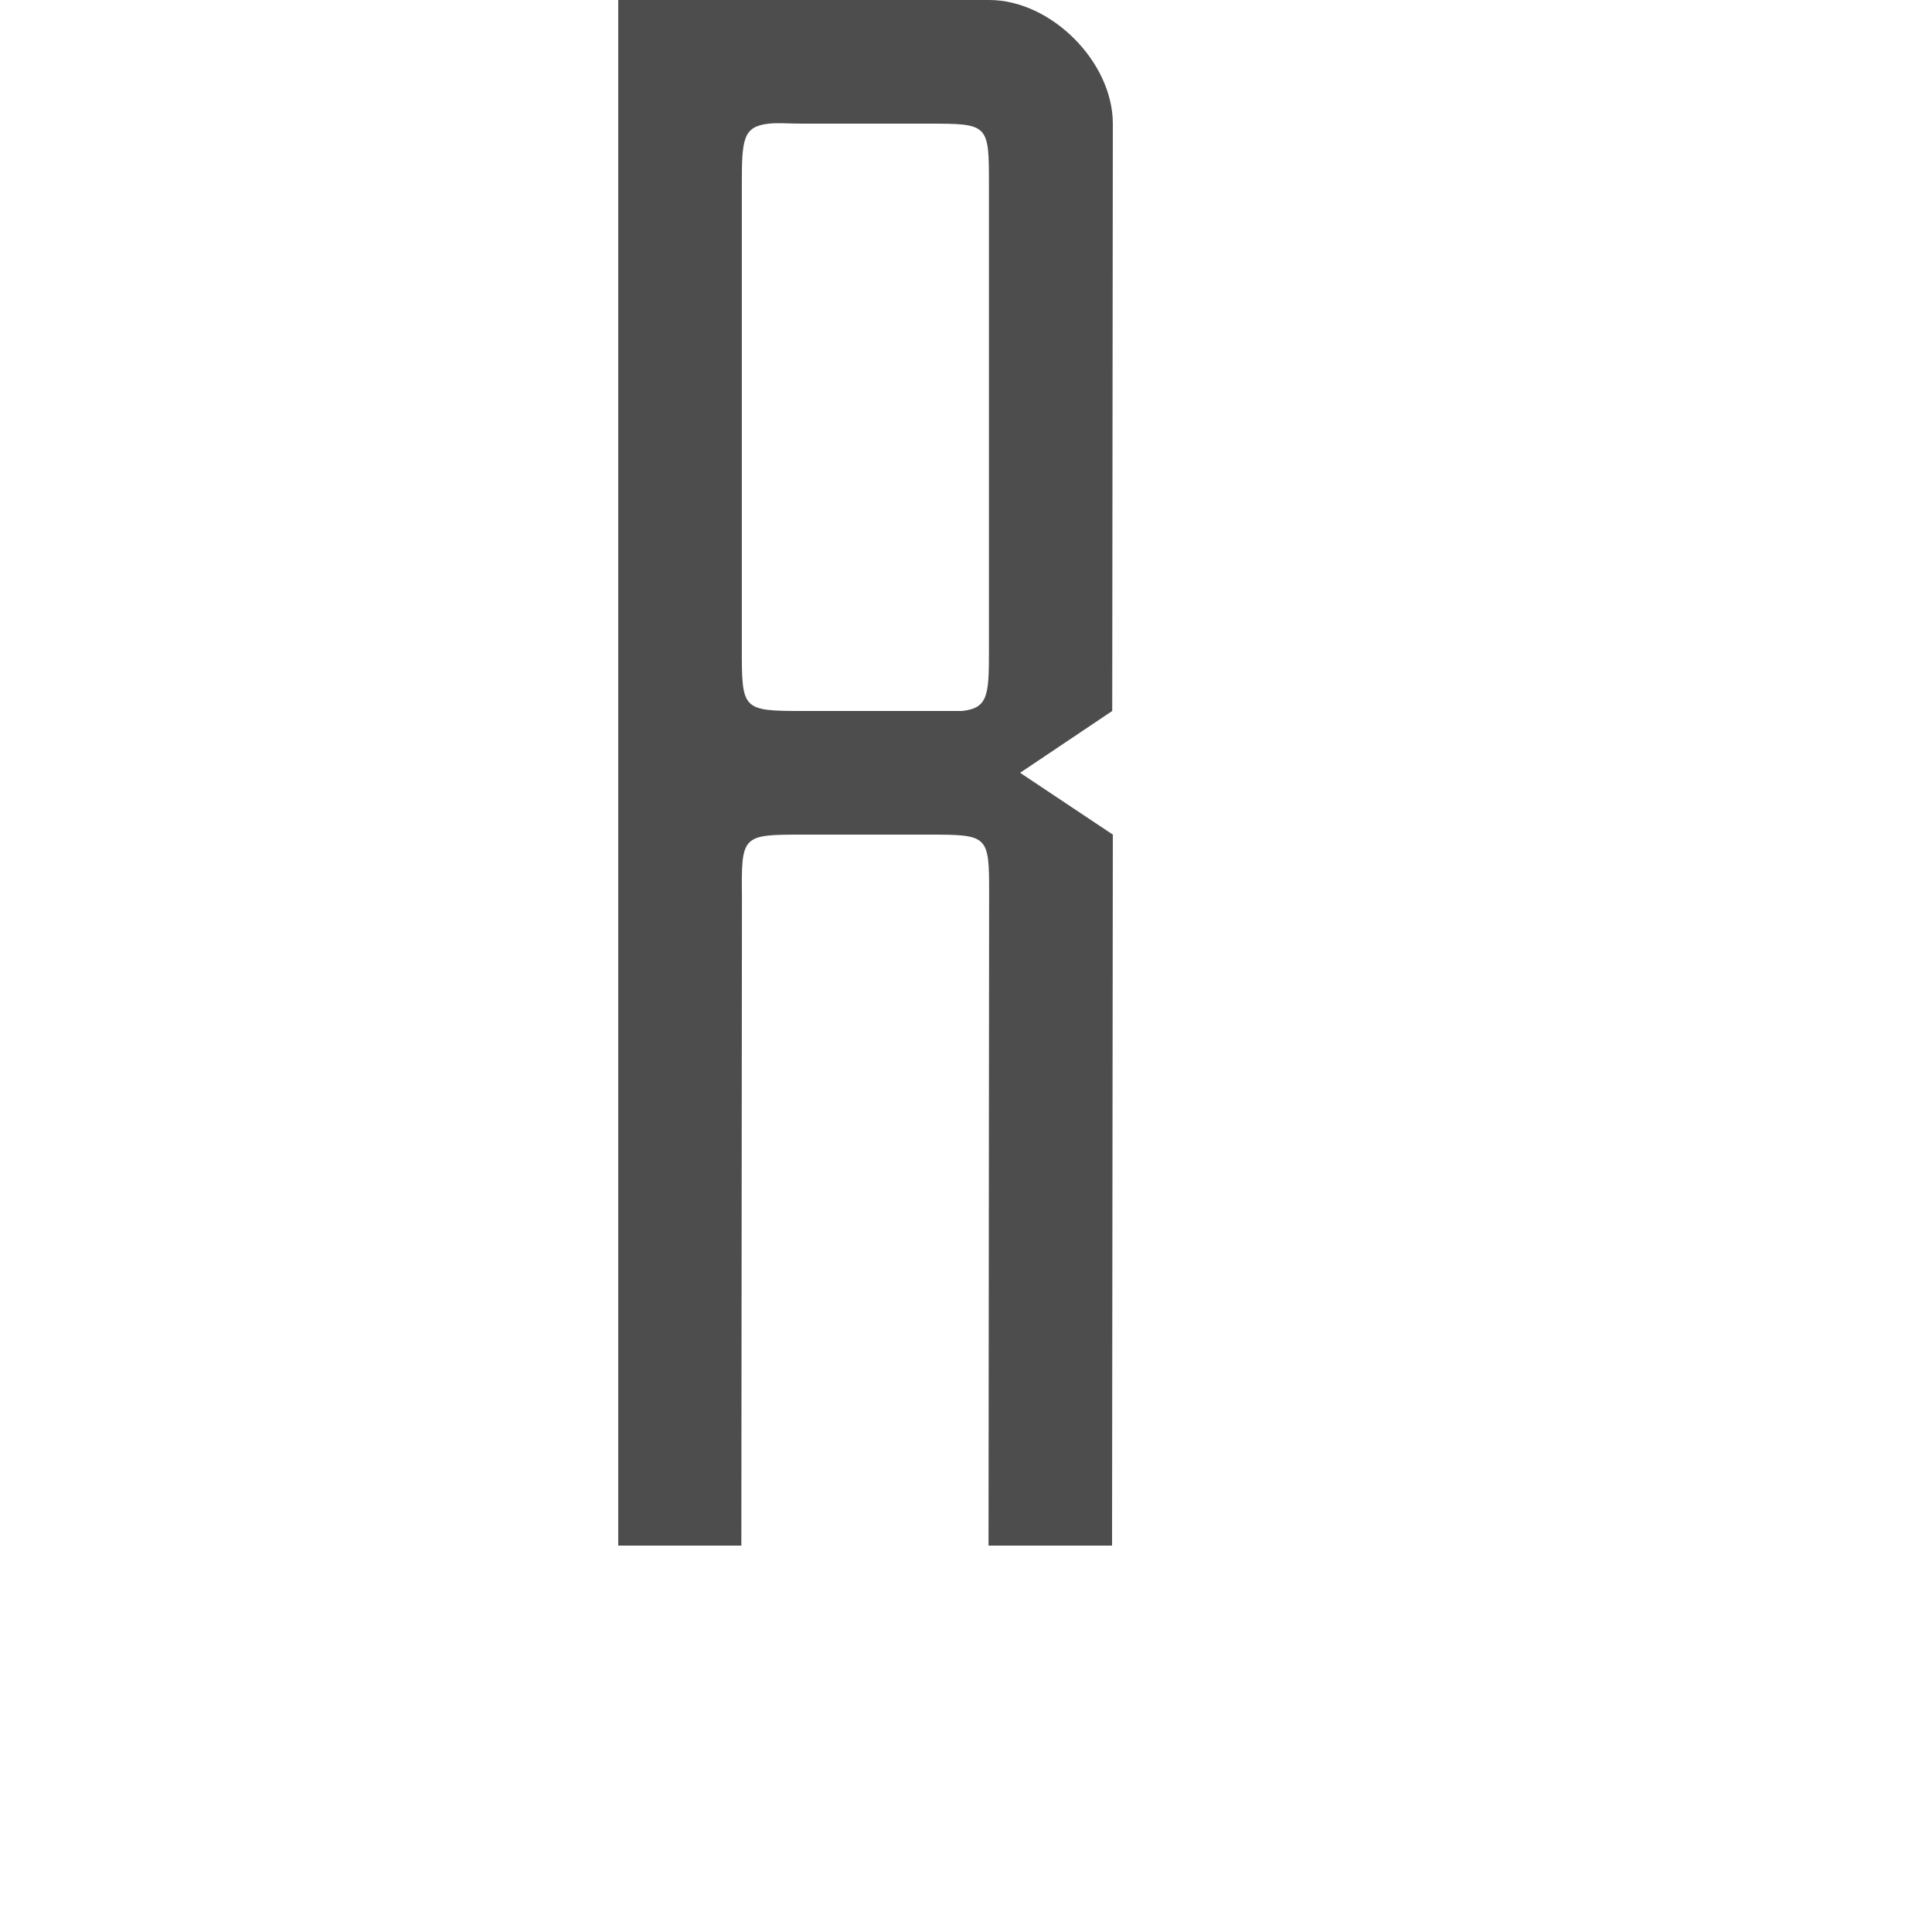
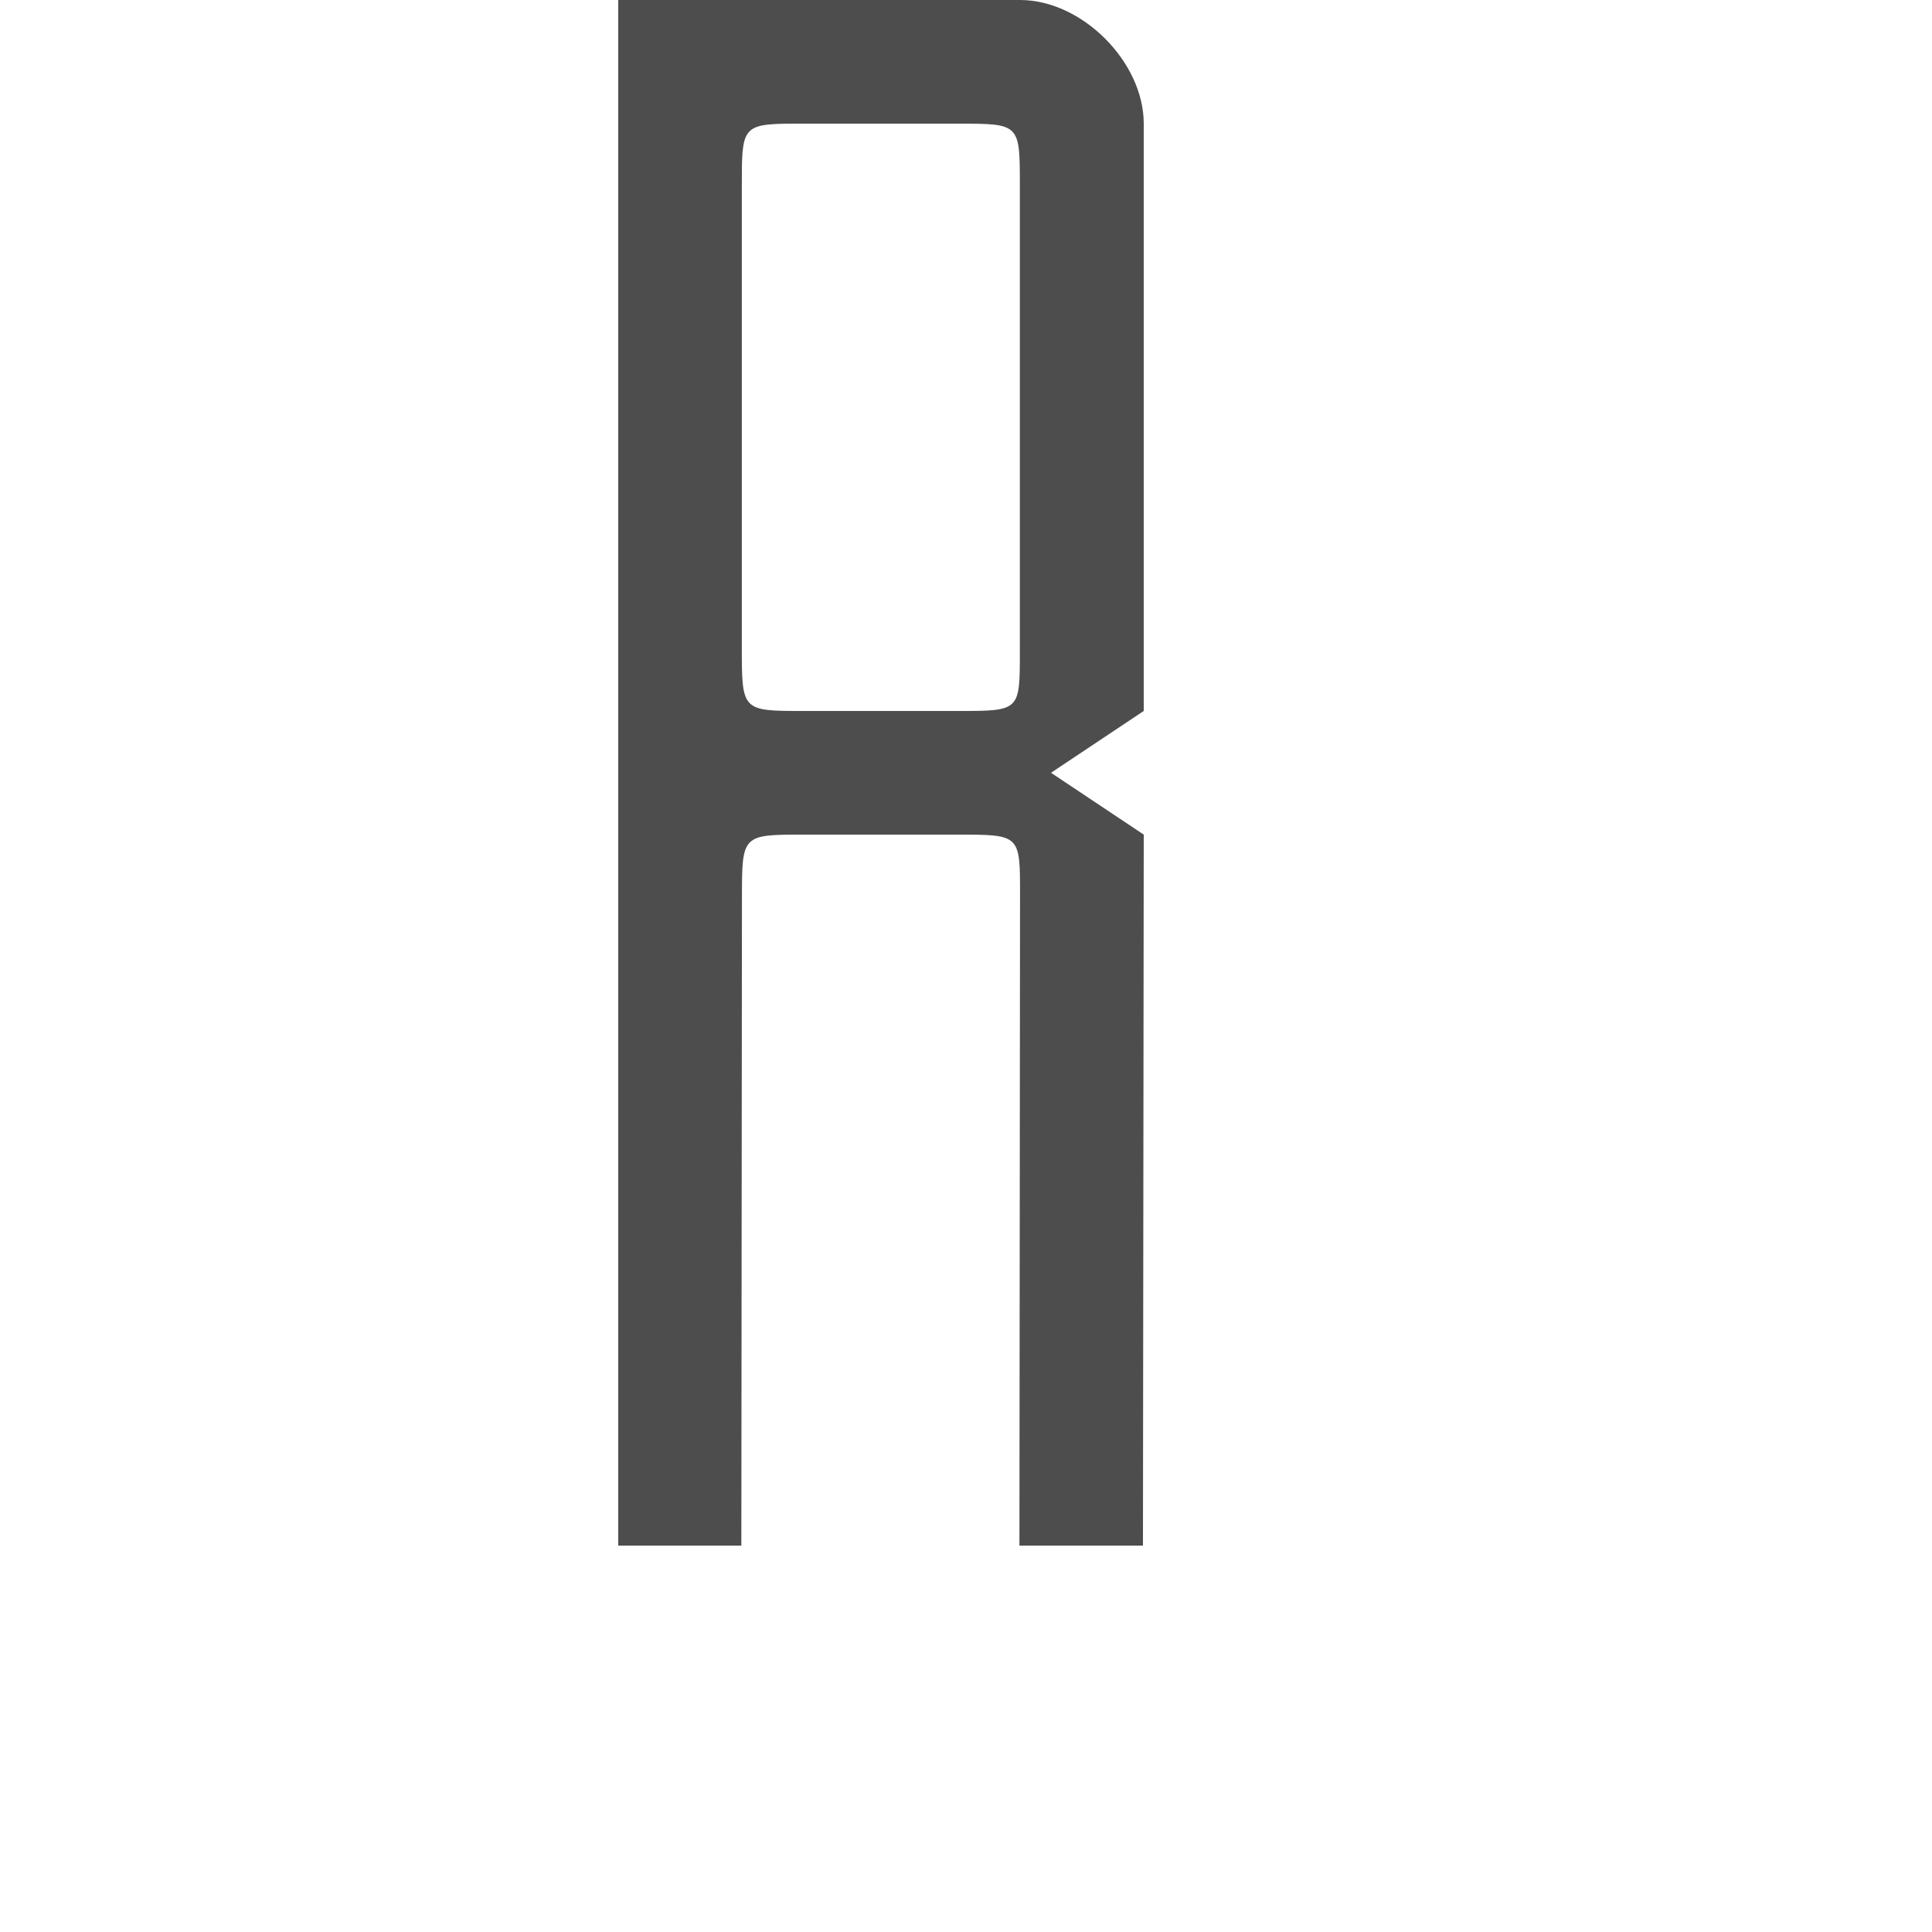
<svg xmlns="http://www.w3.org/2000/svg" width="1000" height="1000" id="svg3373" version="1.1">
  <defs id="defs3375" />
  <g id="layer1" transform="translate(0,-52.36218)">
-     <path style="fill:#4d4d4d;fill-opacity:1;stroke:none;display:inline" d="M 320 0 L 320 800 L 383.719 800 L 384.031 465 C 383.711 432 383.727 432 416.031 432 L 479.75 432 C 511.734 432 511.998 432 511.969 463 L 511.656 800 L 575.594 800 L 576 432 L 528 400 L 575.688 368 L 576 64 C 576 32 544.015 9.4739031e-15 512.031 0 L 320 0 z M 401.531 63.781 C 405.35 63.711 409.942 64 415.938 64 L 479.906 64 C 511.89 64 511.875 64 511.875 96 L 511.875 337 C 511.875 359.881 511.388 366.57 497.906 368 L 415.938 368 C 383.953 368 383.969 367.629 383.969 335 L 383.969 96 C 383.969 72 384.456 65.5 397.938 64 C 399.062 63.875 400.258 63.805 401.531 63.781 z " transform="translate(0,52.36218)" id="path9867" />
+     <path style="fill:#4d4d4d;fill-opacity:1;stroke:none;display:inline" d="M 320 0 L 320 800 L 383.719 800 L 384.031 465 C 384.031 431.999 384.047 431.999 416.031 432 L 495.75 432 C 528.004 431.999 527.998 431.999 527.969 463 L 527.656 800 L 591.594 800 L 592 432 L 544 400 L 592 368 L 592 64 C 592 32 560.015 9.4739031e-15 528.031 0 L 320 0 z M 410.312 64 C 412.069 63.992 413.938 64 415.938 64 L 495.906 64 C 527.89 64 527.875 64 527.875 96 L 527.875 337 C 527.875 367.999 528.043 368 496 368 L 415.938 368 C 384.005 368 383.969 367.999 383.969 335 L 383.969 96 C 383.969 65.999 383.958 64.116 410.312 64 z " transform="translate(0,52.36218)" id="path9867-5" />
  </g>
</svg>
